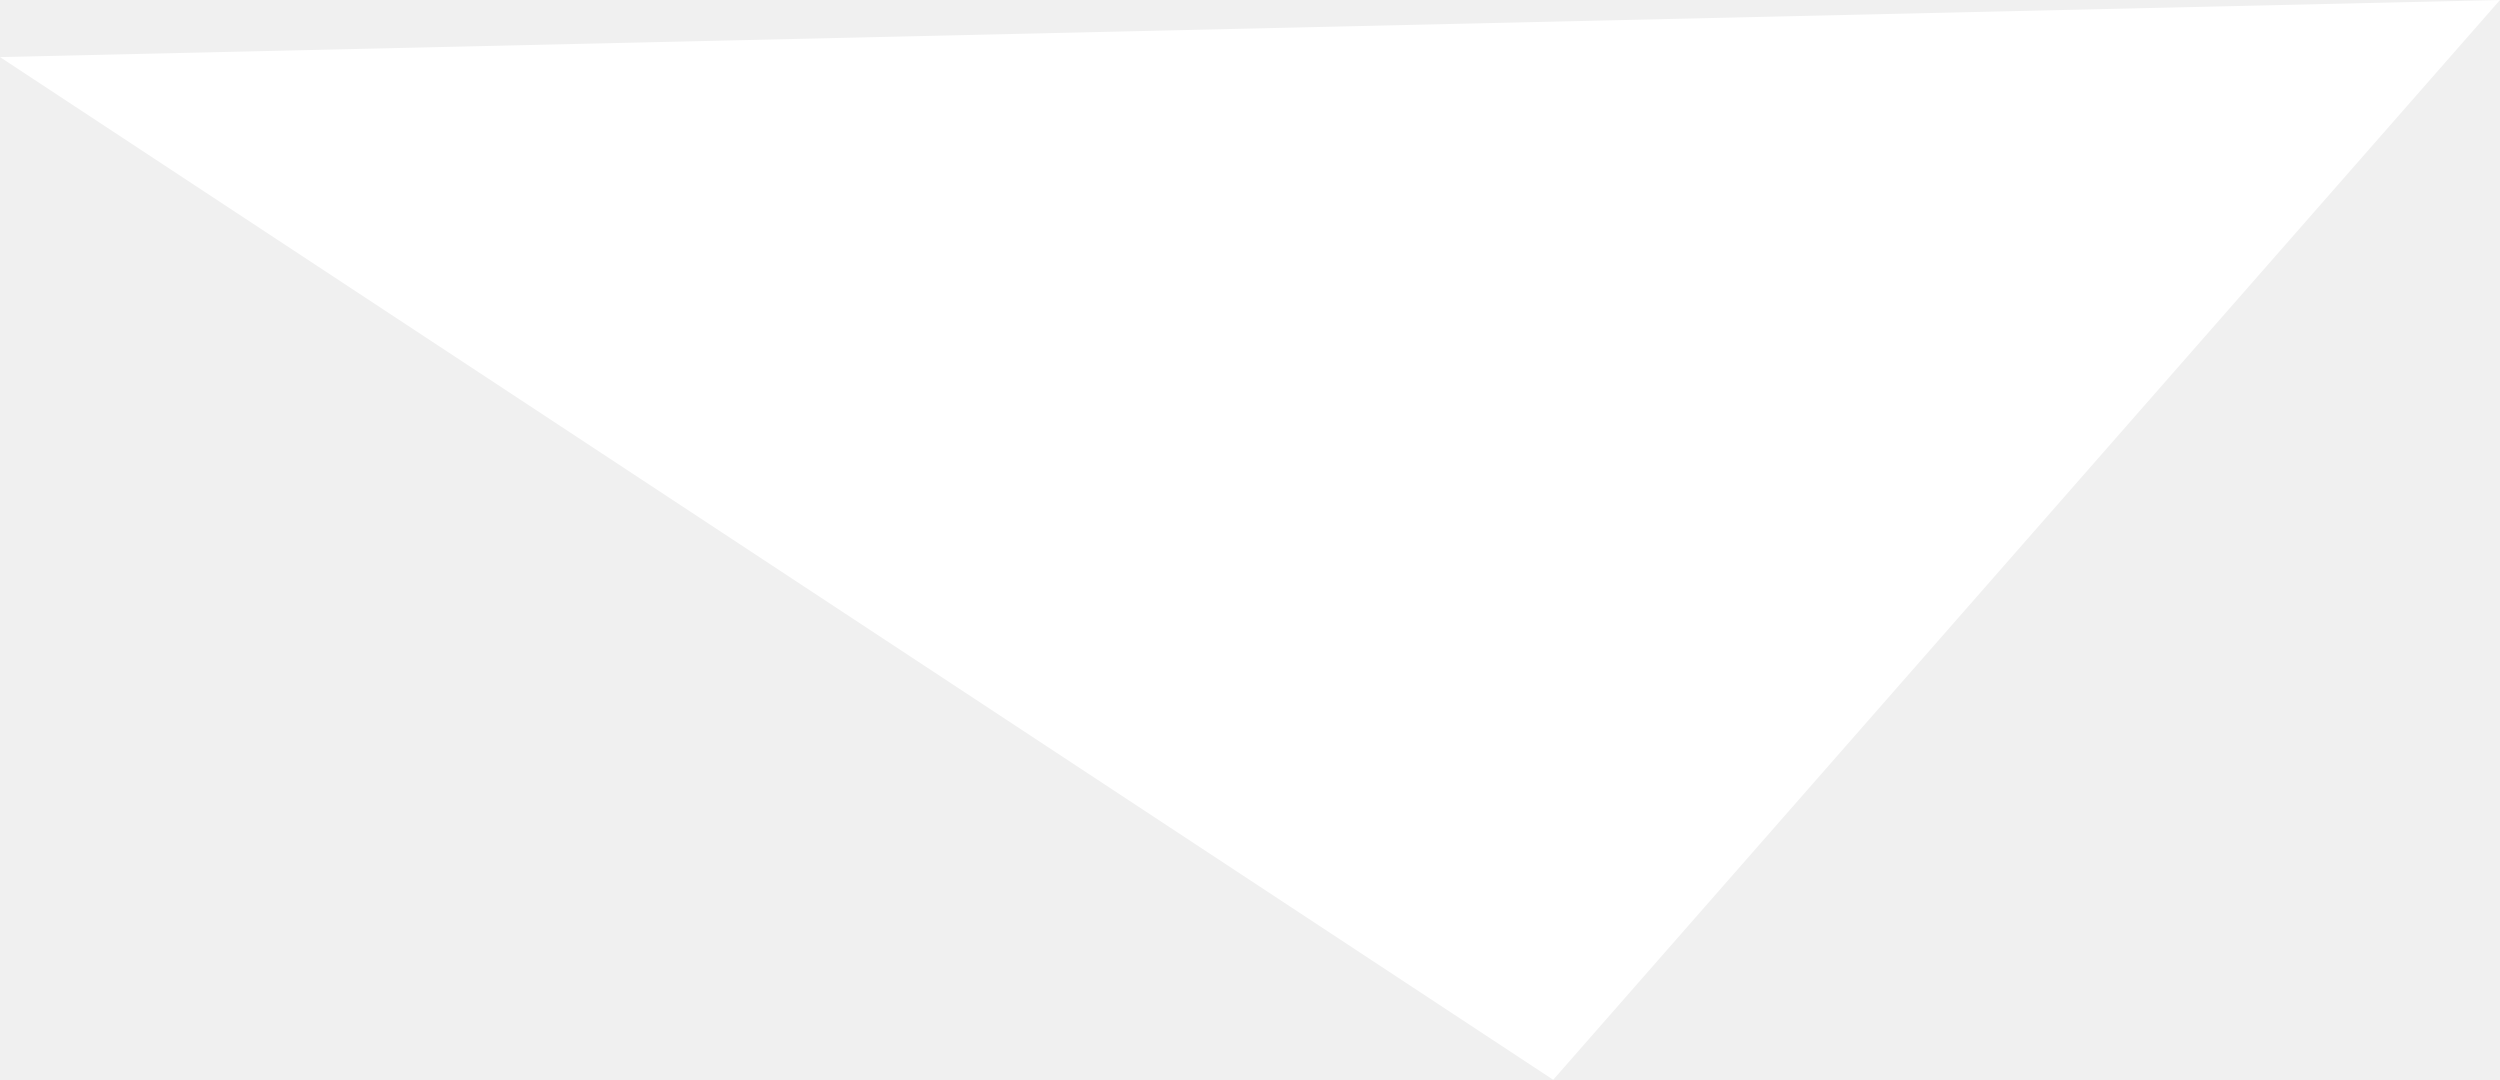
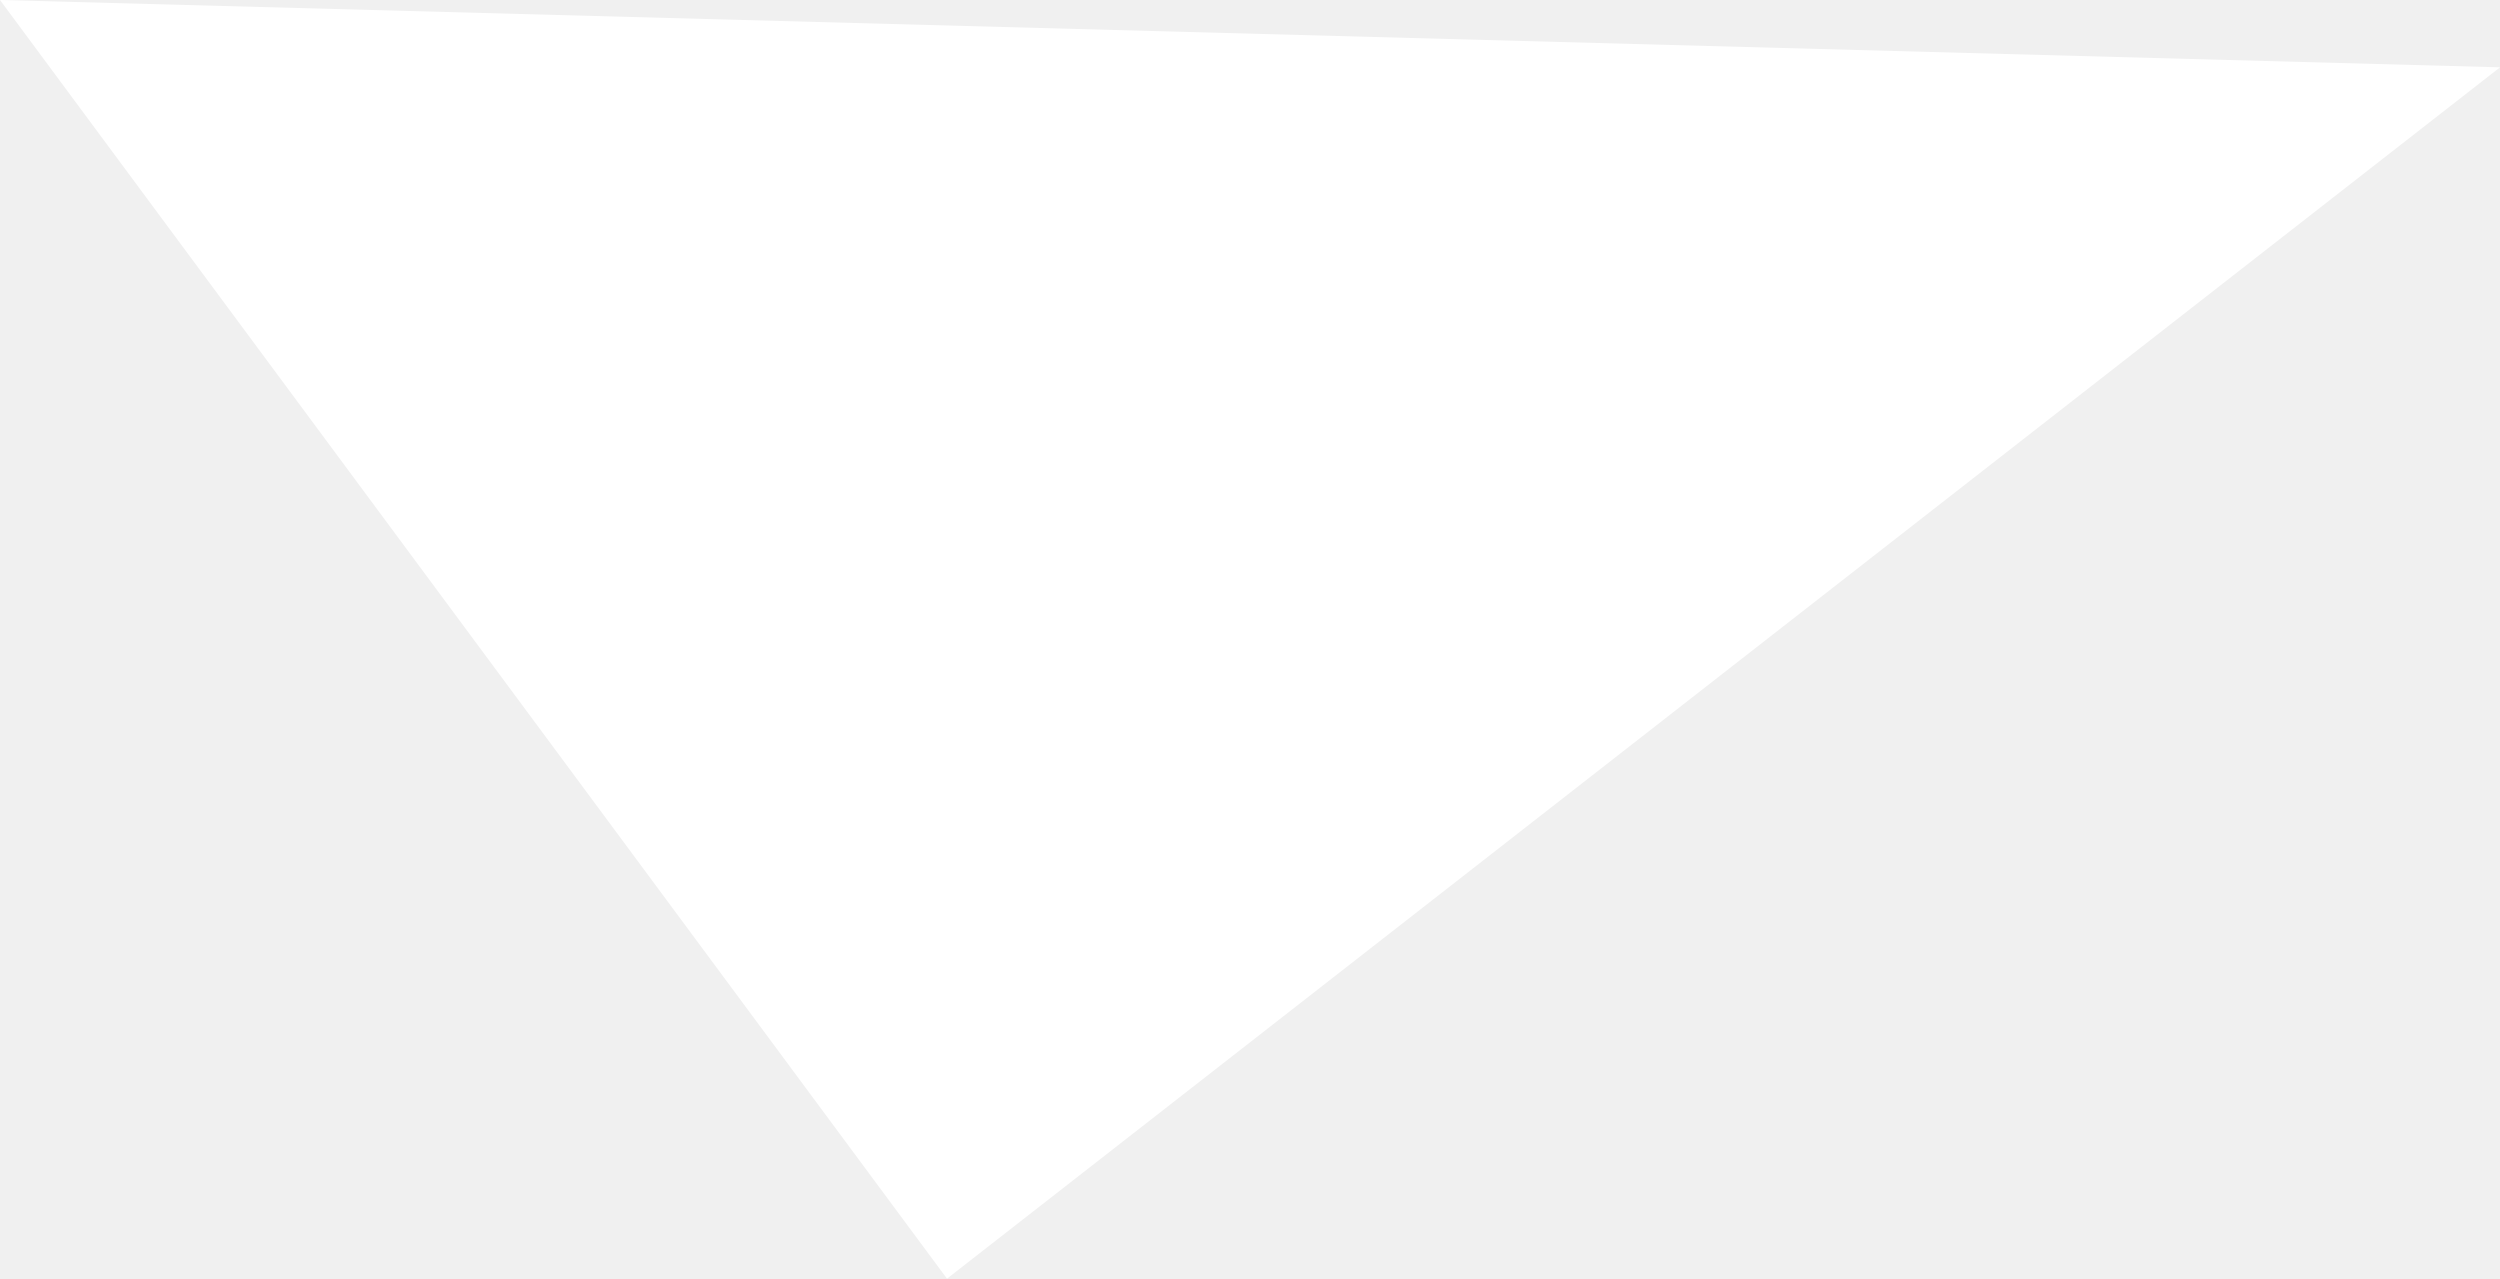
- <svg xmlns="http://www.w3.org/2000/svg" viewBox="0 0 35.91 15.51">
-   <g id="ab960923-fb40-4bd1-a47c-9c1555719134" data-name="Layer 2">
-     <g id="ba9c2712-6bf9-4e33-aa8f-9cc14a0fb2c7" data-name="Layer 1">
-       <polyline points="0 0.82 22.31 15.51 35.91 0" fill="#fff" />
+ <svg xmlns="http://www.w3.org/2000/svg" viewBox="0 0 75 38.36">
+   <g id="a5ab4ffc-d243-478f-a4a9-81044ee901ea" data-name="Layer 2">
+     <g id="a982b911-58be-4950-a0e7-6e193f301f76" data-name="Layer 1">
+       <polyline points="75 2.02 28.41 38.36 0 0" fill="#fff" />
    </g>
  </g>
</svg>
